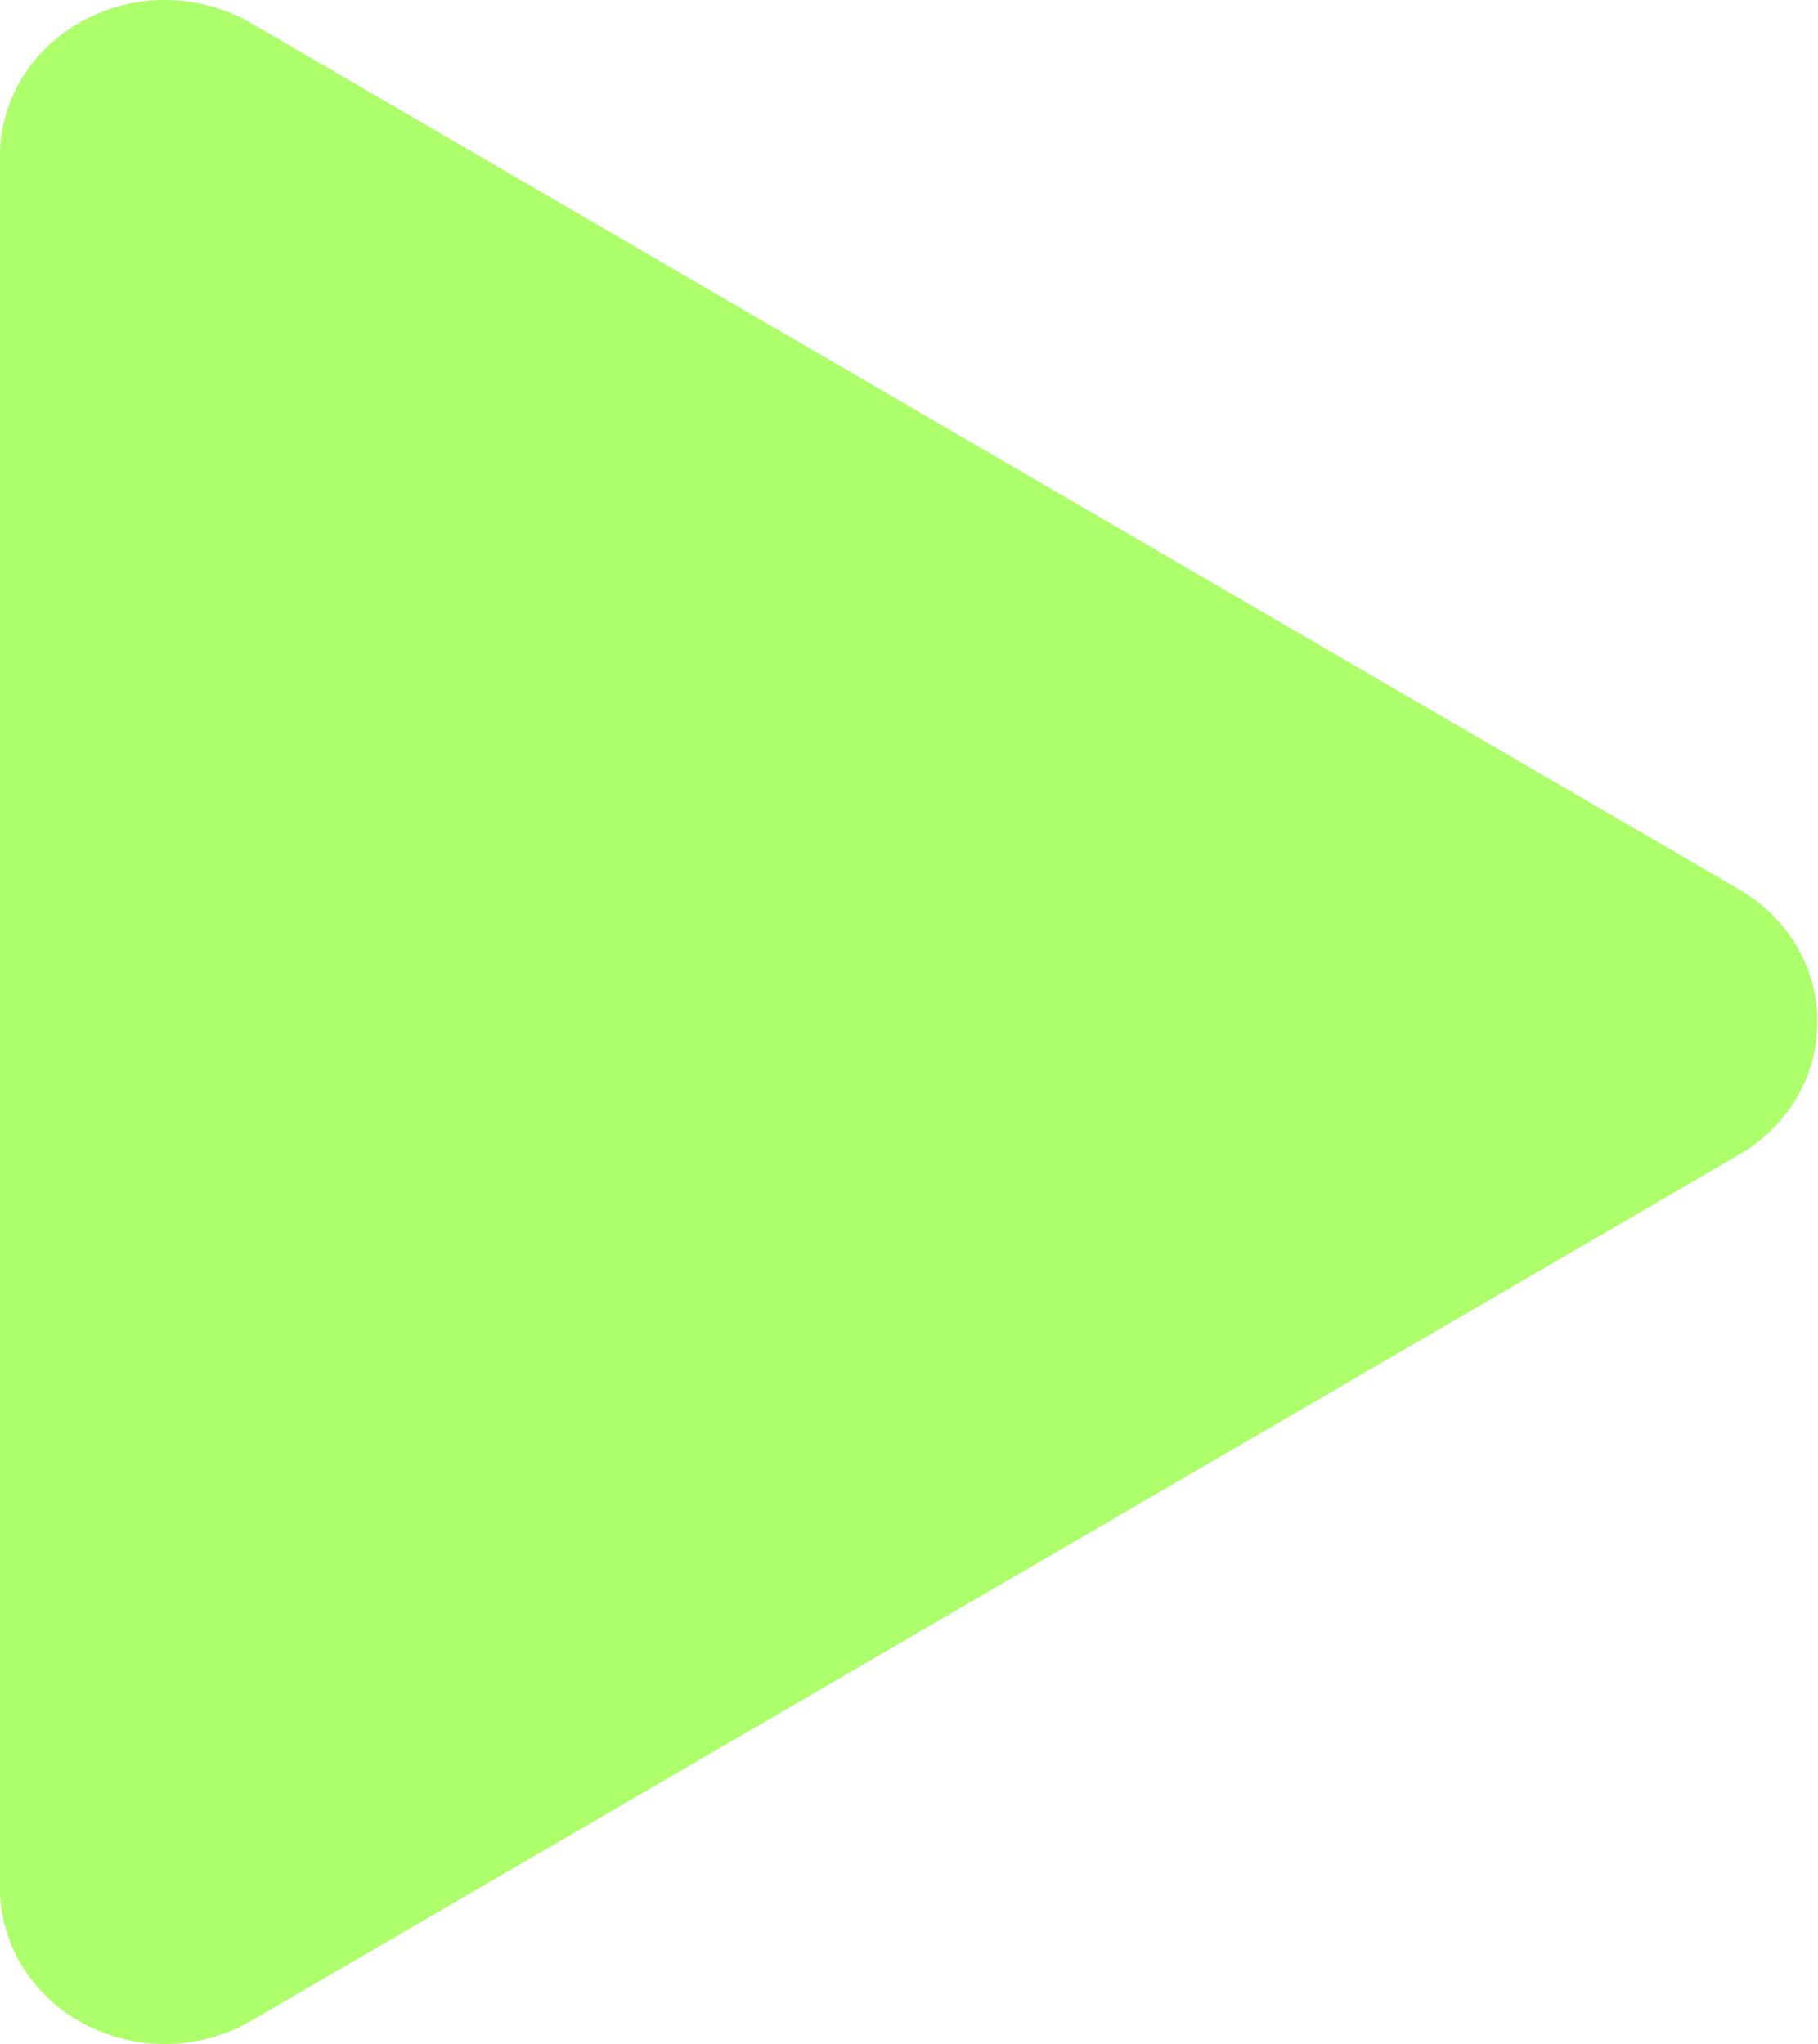
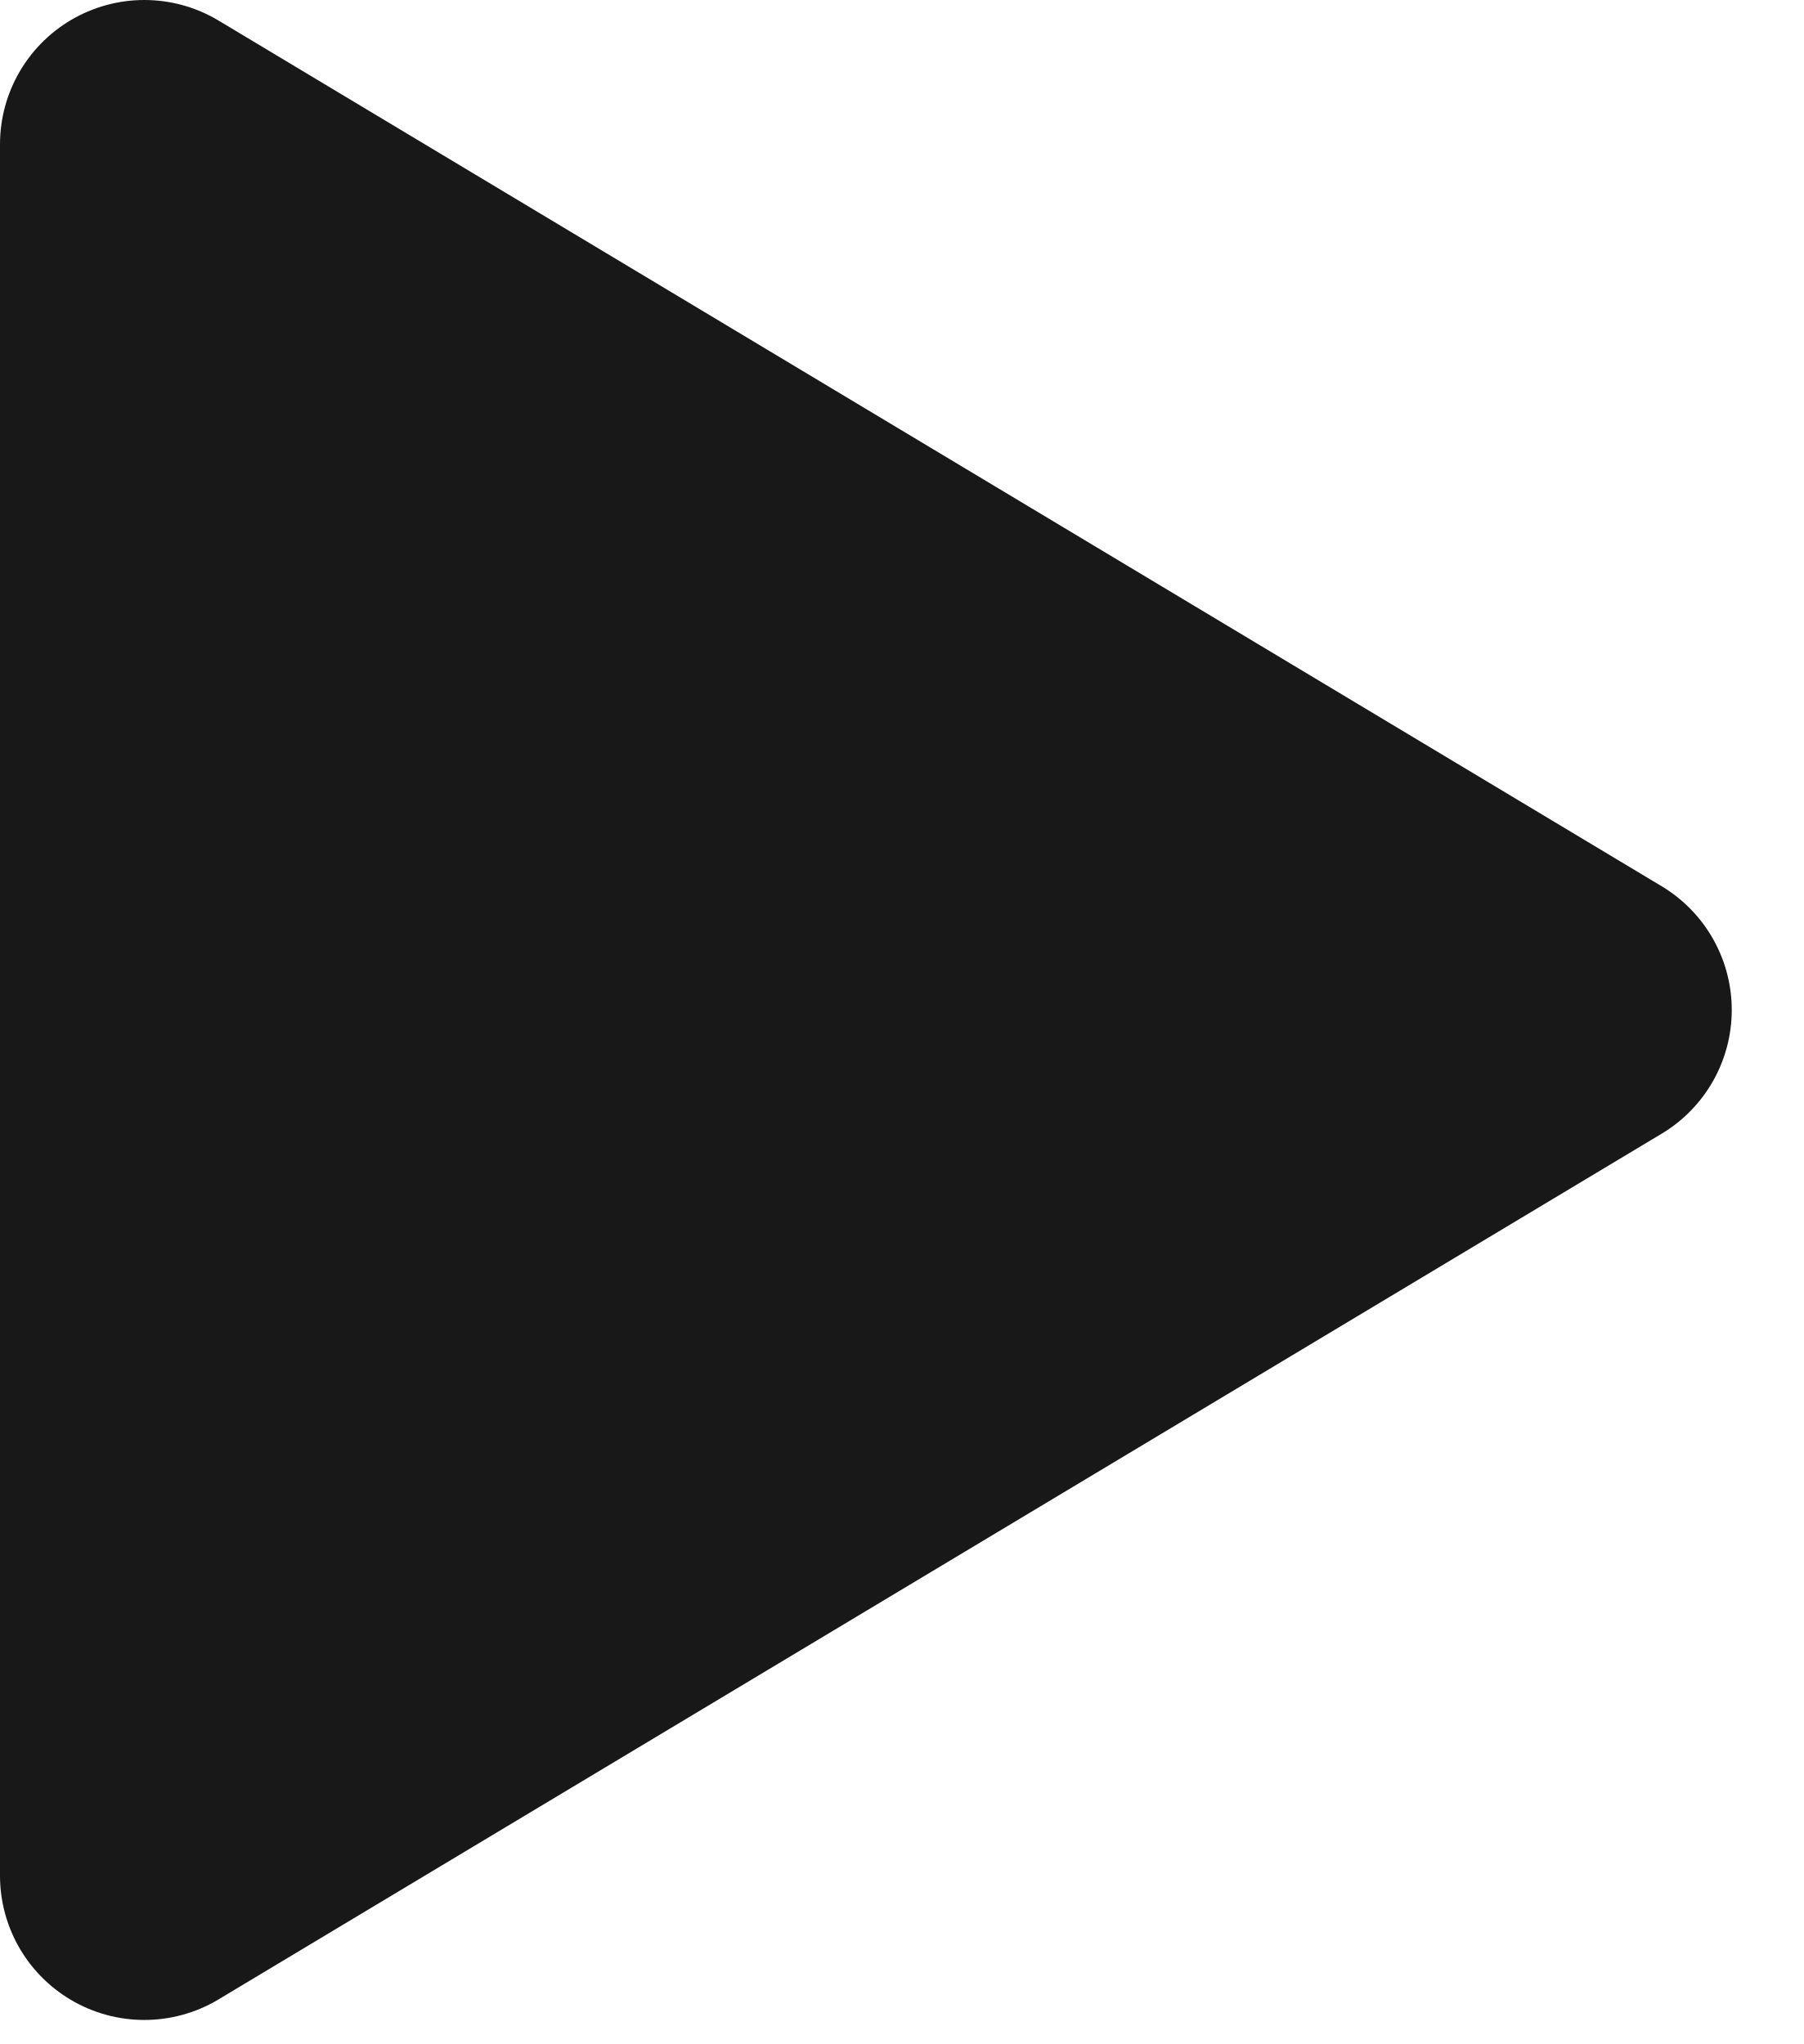
- <svg xmlns="http://www.w3.org/2000/svg" width="16" height="18" viewBox="0 0 16 18" fill="none">
-   <path d="M16 9C16.001 9.235 15.937 9.466 15.816 9.671C15.695 9.876 15.52 10.047 15.309 10.169L2.211 17.796C1.99 17.925 1.737 17.995 1.478 18C1.219 18.004 0.964 17.943 0.738 17.822C0.515 17.703 0.328 17.53 0.199 17.32C0.069 17.109 0 16.87 0 16.626V1.374C0 1.13 0.069 0.891 0.199 0.68C0.328 0.47 0.515 0.297 0.738 0.178C0.964 0.057 1.219 -0.004 1.478 0C1.737 0.005 1.99 0.075 2.211 0.204L15.309 7.831C15.52 7.952 15.695 8.124 15.816 8.329C15.937 8.534 16.001 8.765 16 9Z" fill="#ACFF6A" />
+ <svg xmlns="http://www.w3.org/2000/svg" width="15" height="17" viewBox="0 0 15 17" fill="none">
+   <path d="M1.2 1.2L13.2 8.4L1.2 15.6V1.2Z" fill="#181818" stroke="#181818" stroke-width="2.4" stroke-linecap="round" stroke-linejoin="round" />
</svg>
